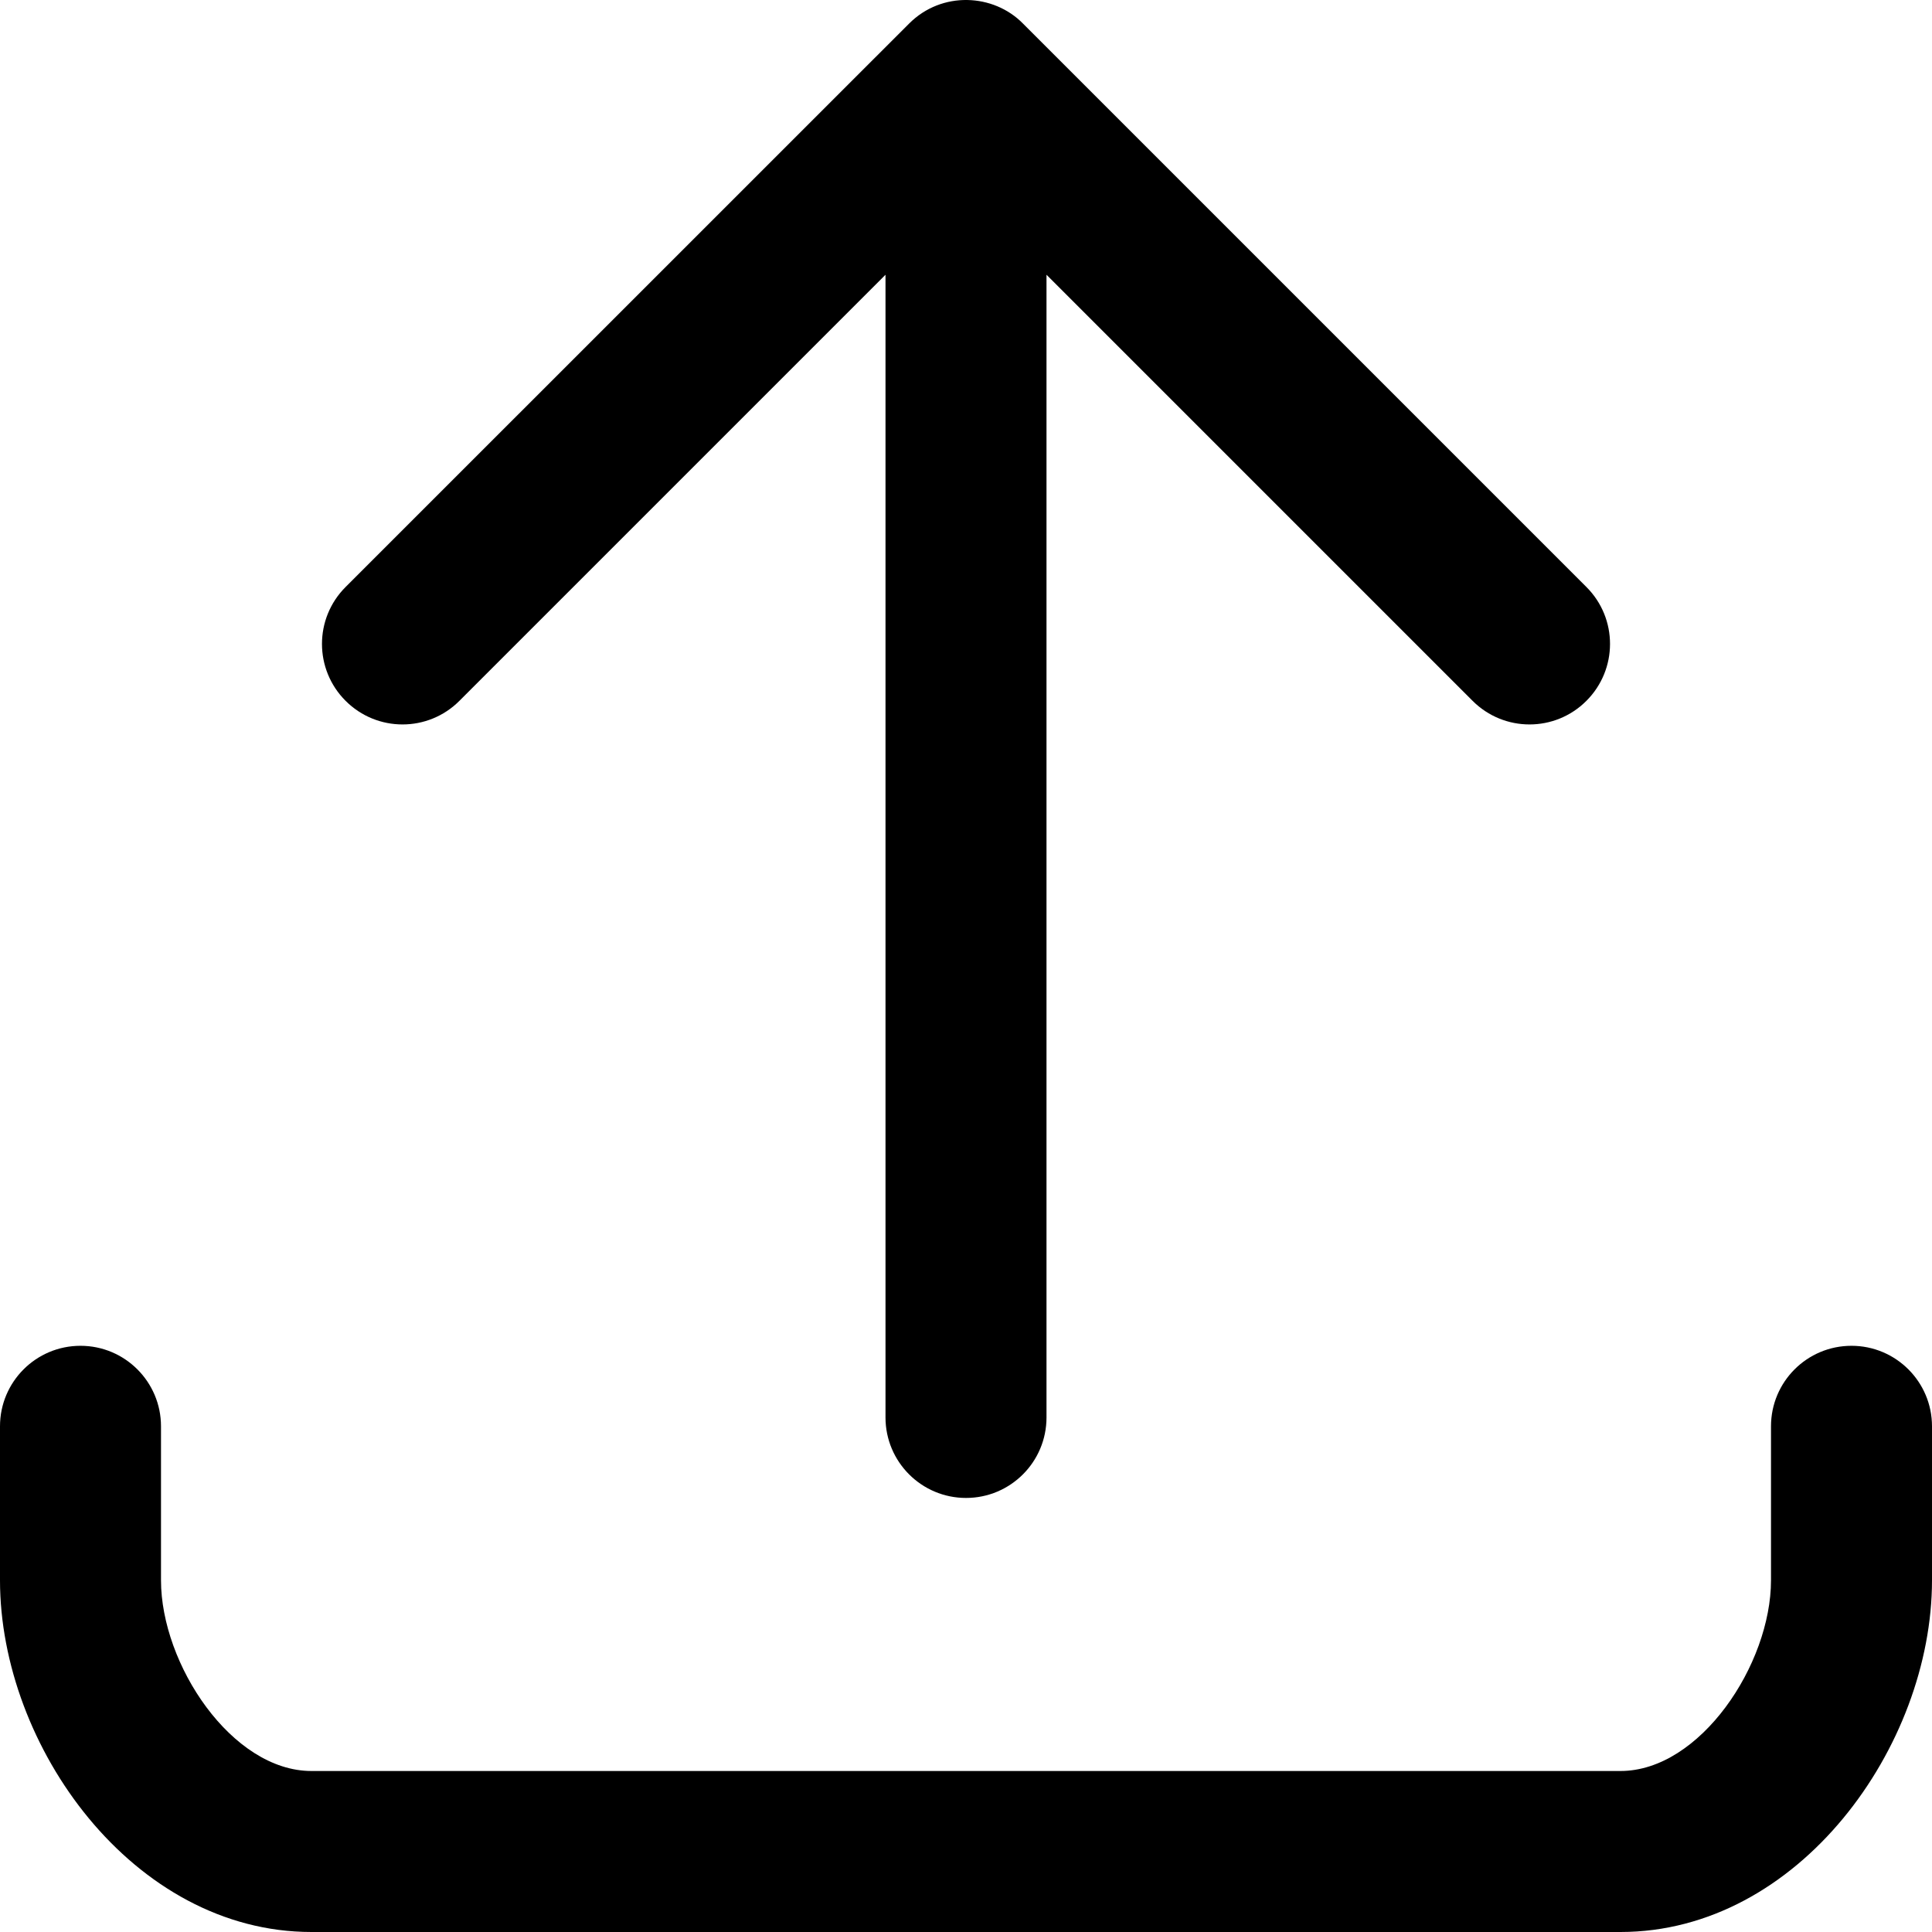
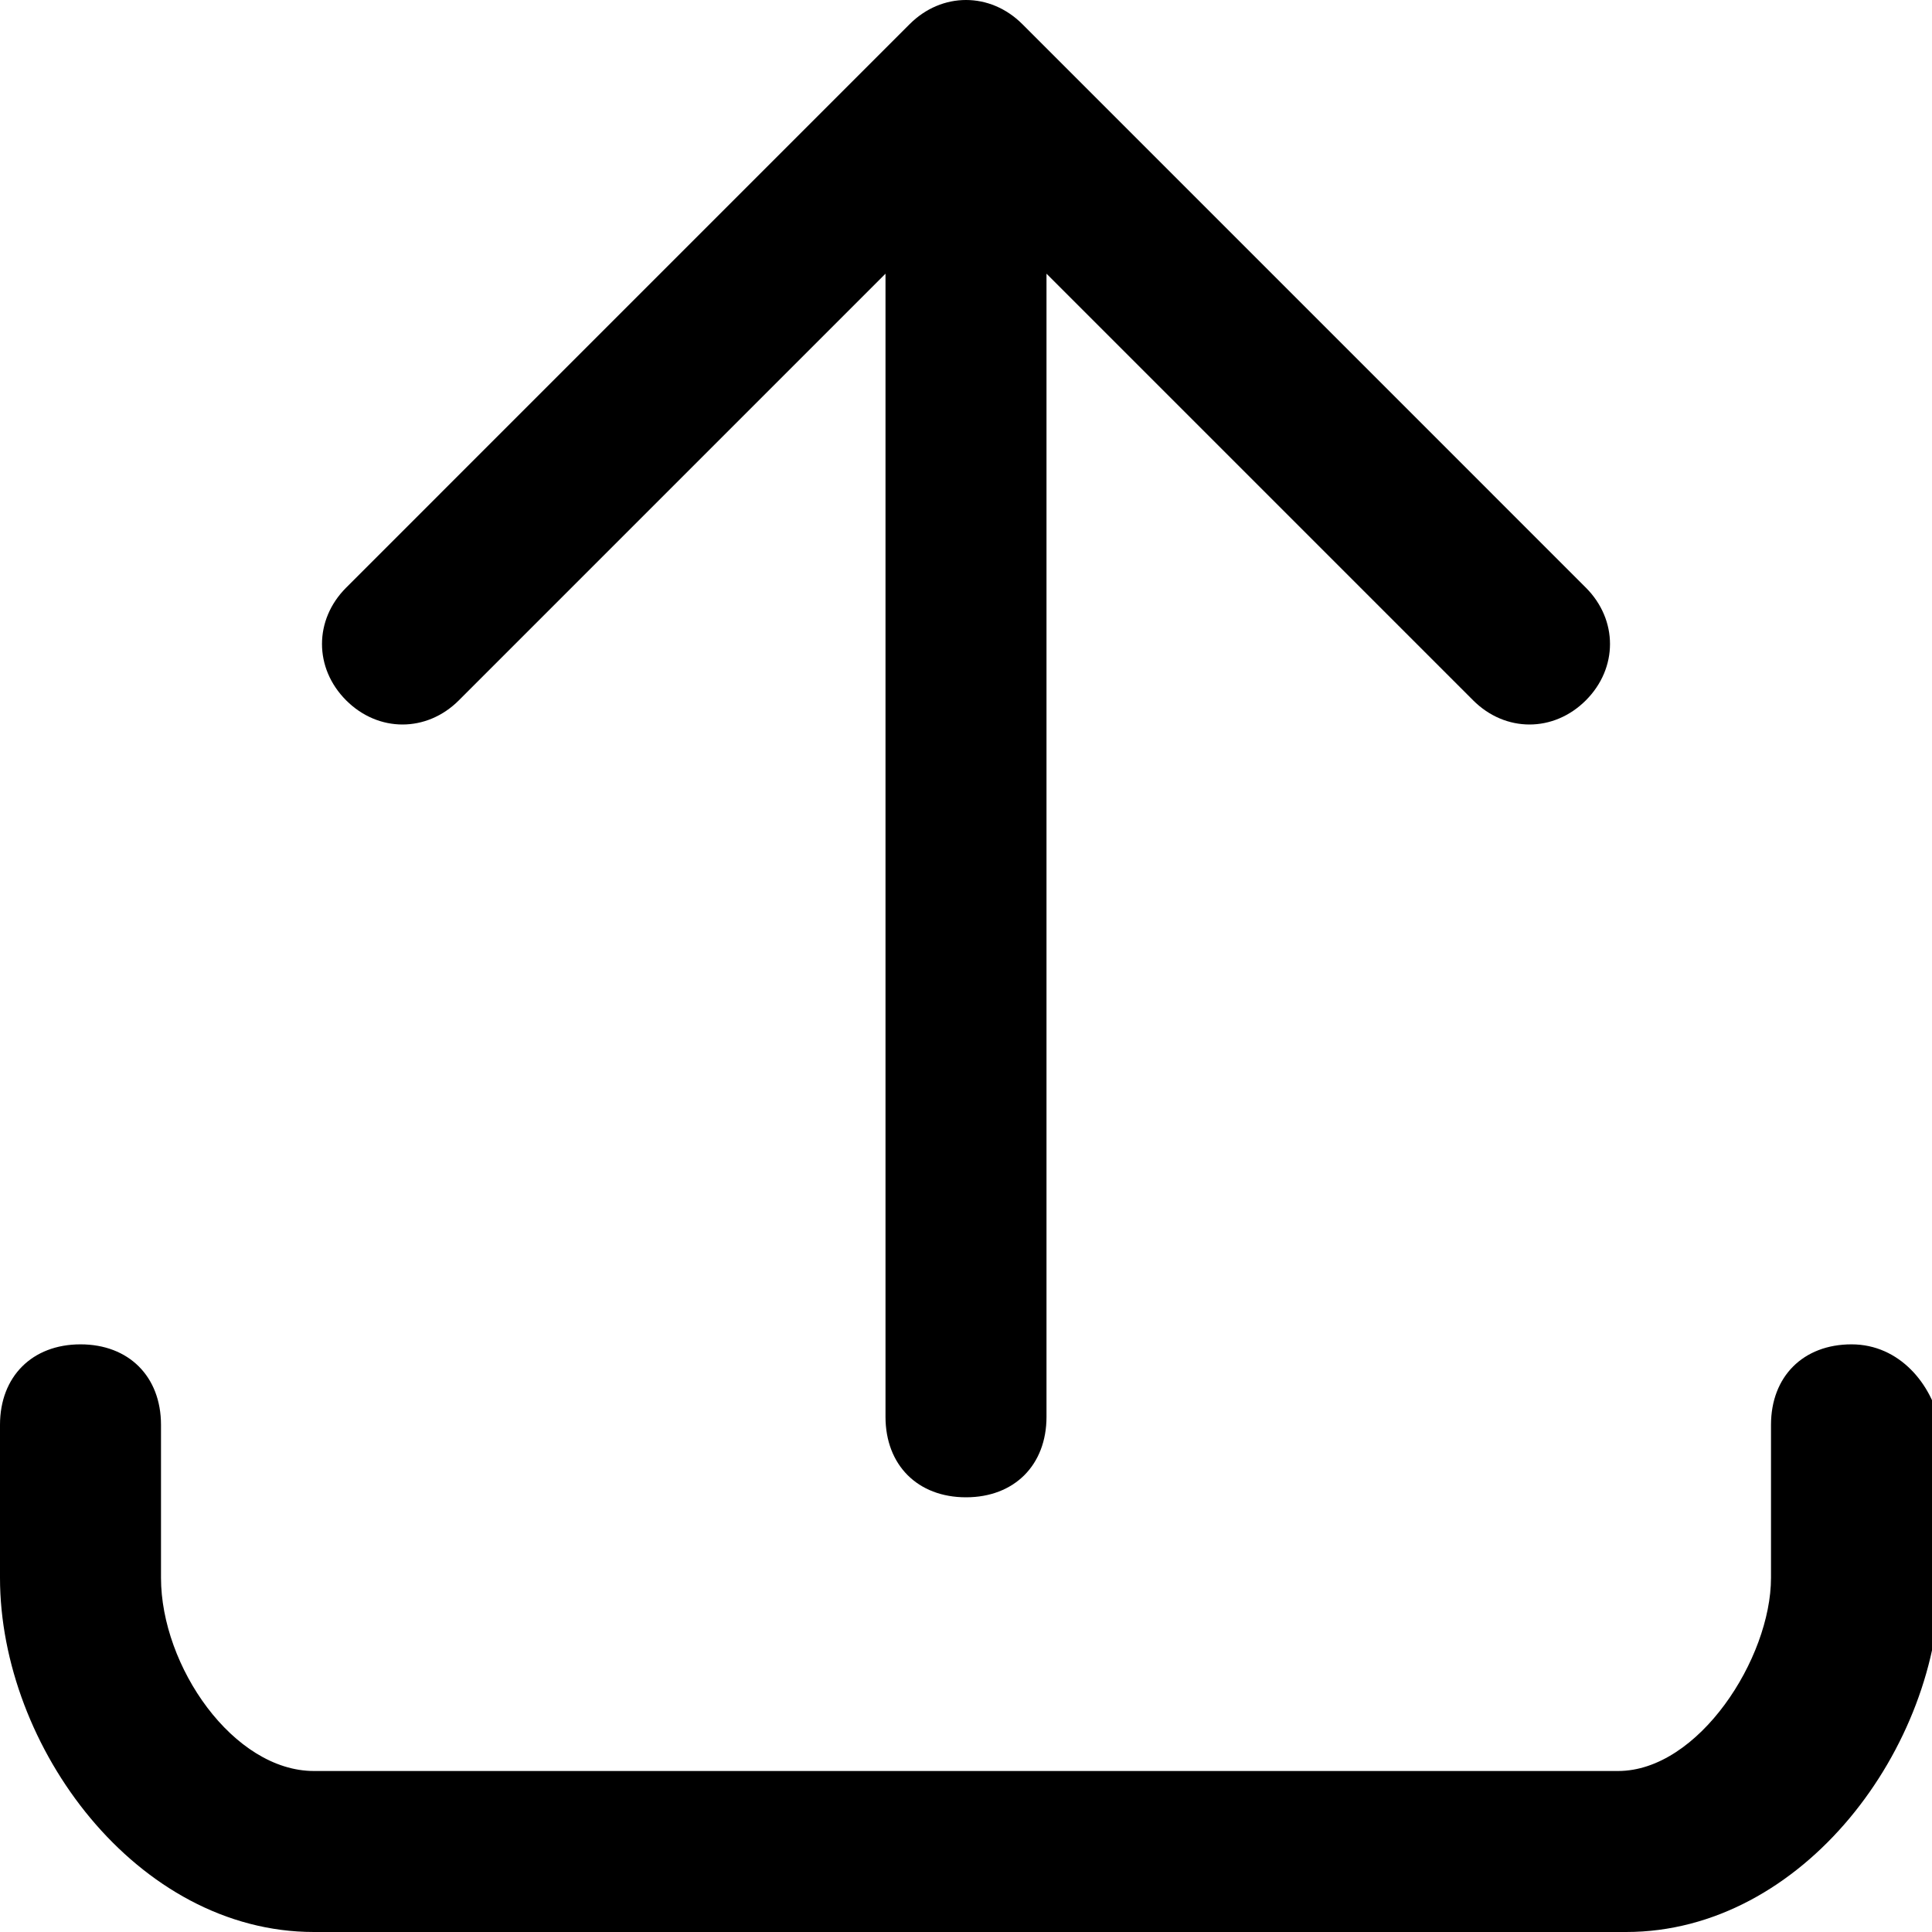
- <svg xmlns="http://www.w3.org/2000/svg" width="24px" height="24px" viewBox="0 0 24 24" version="1.1">
-   <defs />
+ <svg xmlns="http://www.w3.org/2000/svg" version="1.1" id="Layer_1" x="0px" y="0px" viewBox="0 0 24 24" style="enable-background:new 0 0 24 24;" xml:space="preserve">
  <g>
-     <path d="M12.708,0.293 C12.343,-0.08 11.7,-0.115 11.293,0.293 L4.293,7.292 C3.902,7.683 3.902,8.315 4.293,8.706 C4.684,9.097 5.317,9.097 5.707,8.706 L11,3.413 L11,17.608 C11,18.16 11.448,18.608 12,18.608 C12.553,18.608 13,18.16 13,17.608 L13,3.413 L18.293,8.706 C18.684,9.097 19.317,9.097 19.707,8.706 C20.098,8.315 20.098,7.682 19.707,7.292 L12.708,0.293 Z M23,16.718 C22.447,16.718 22,17.166 22,17.718 L22,19.631 C22,20.675 21.119,22 20.13,22 L3.869,22 C2.88,22 2,20.675 2,19.631 L2,17.718 C2,17.166 1.552,16.718 1,16.718 C0.447,16.718 0,17.166 0,17.718 L0,19.631 C0,21.693 1.654,24 3.869,24 L20.13,24 C22.345,24 24,21.693 24,19.631 L24,17.718 C24,17.166 23.552,16.718 23,16.718 Z" />
+     <path d="M12.7,0.3c-0.4-0.4-1-0.4-1.4,0l-7,7c-0.4,0.4-0.4,1,0,1.4c0.4,0.4,1,0.4,1.4,0L11,3.4v14.2c0,0.6,0.4,1,1,1   c0.6,0,1-0.4,1-1V3.4l5.3,5.3c0.4,0.4,1,0.4,1.4,0c0.4-0.4,0.4-1,0-1.4L12.7,0.3z M23,16.7c-0.6,0-1,0.4-1,1v1.9   c0,1-0.9,2.4-1.9,2.4H3.9c-1,0-1.9-1.3-1.9-2.4v-1.9c0-0.6-0.4-1-1-1c-0.6,0-1,0.4-1,1v1.9C0,21.7,1.7,24,3.9,24h16.3   c2.2,0,3.9-2.3,3.9-4.4v-1.9C24,17.2,23.6,16.7,23,16.7z" />
  </g>
</svg>
